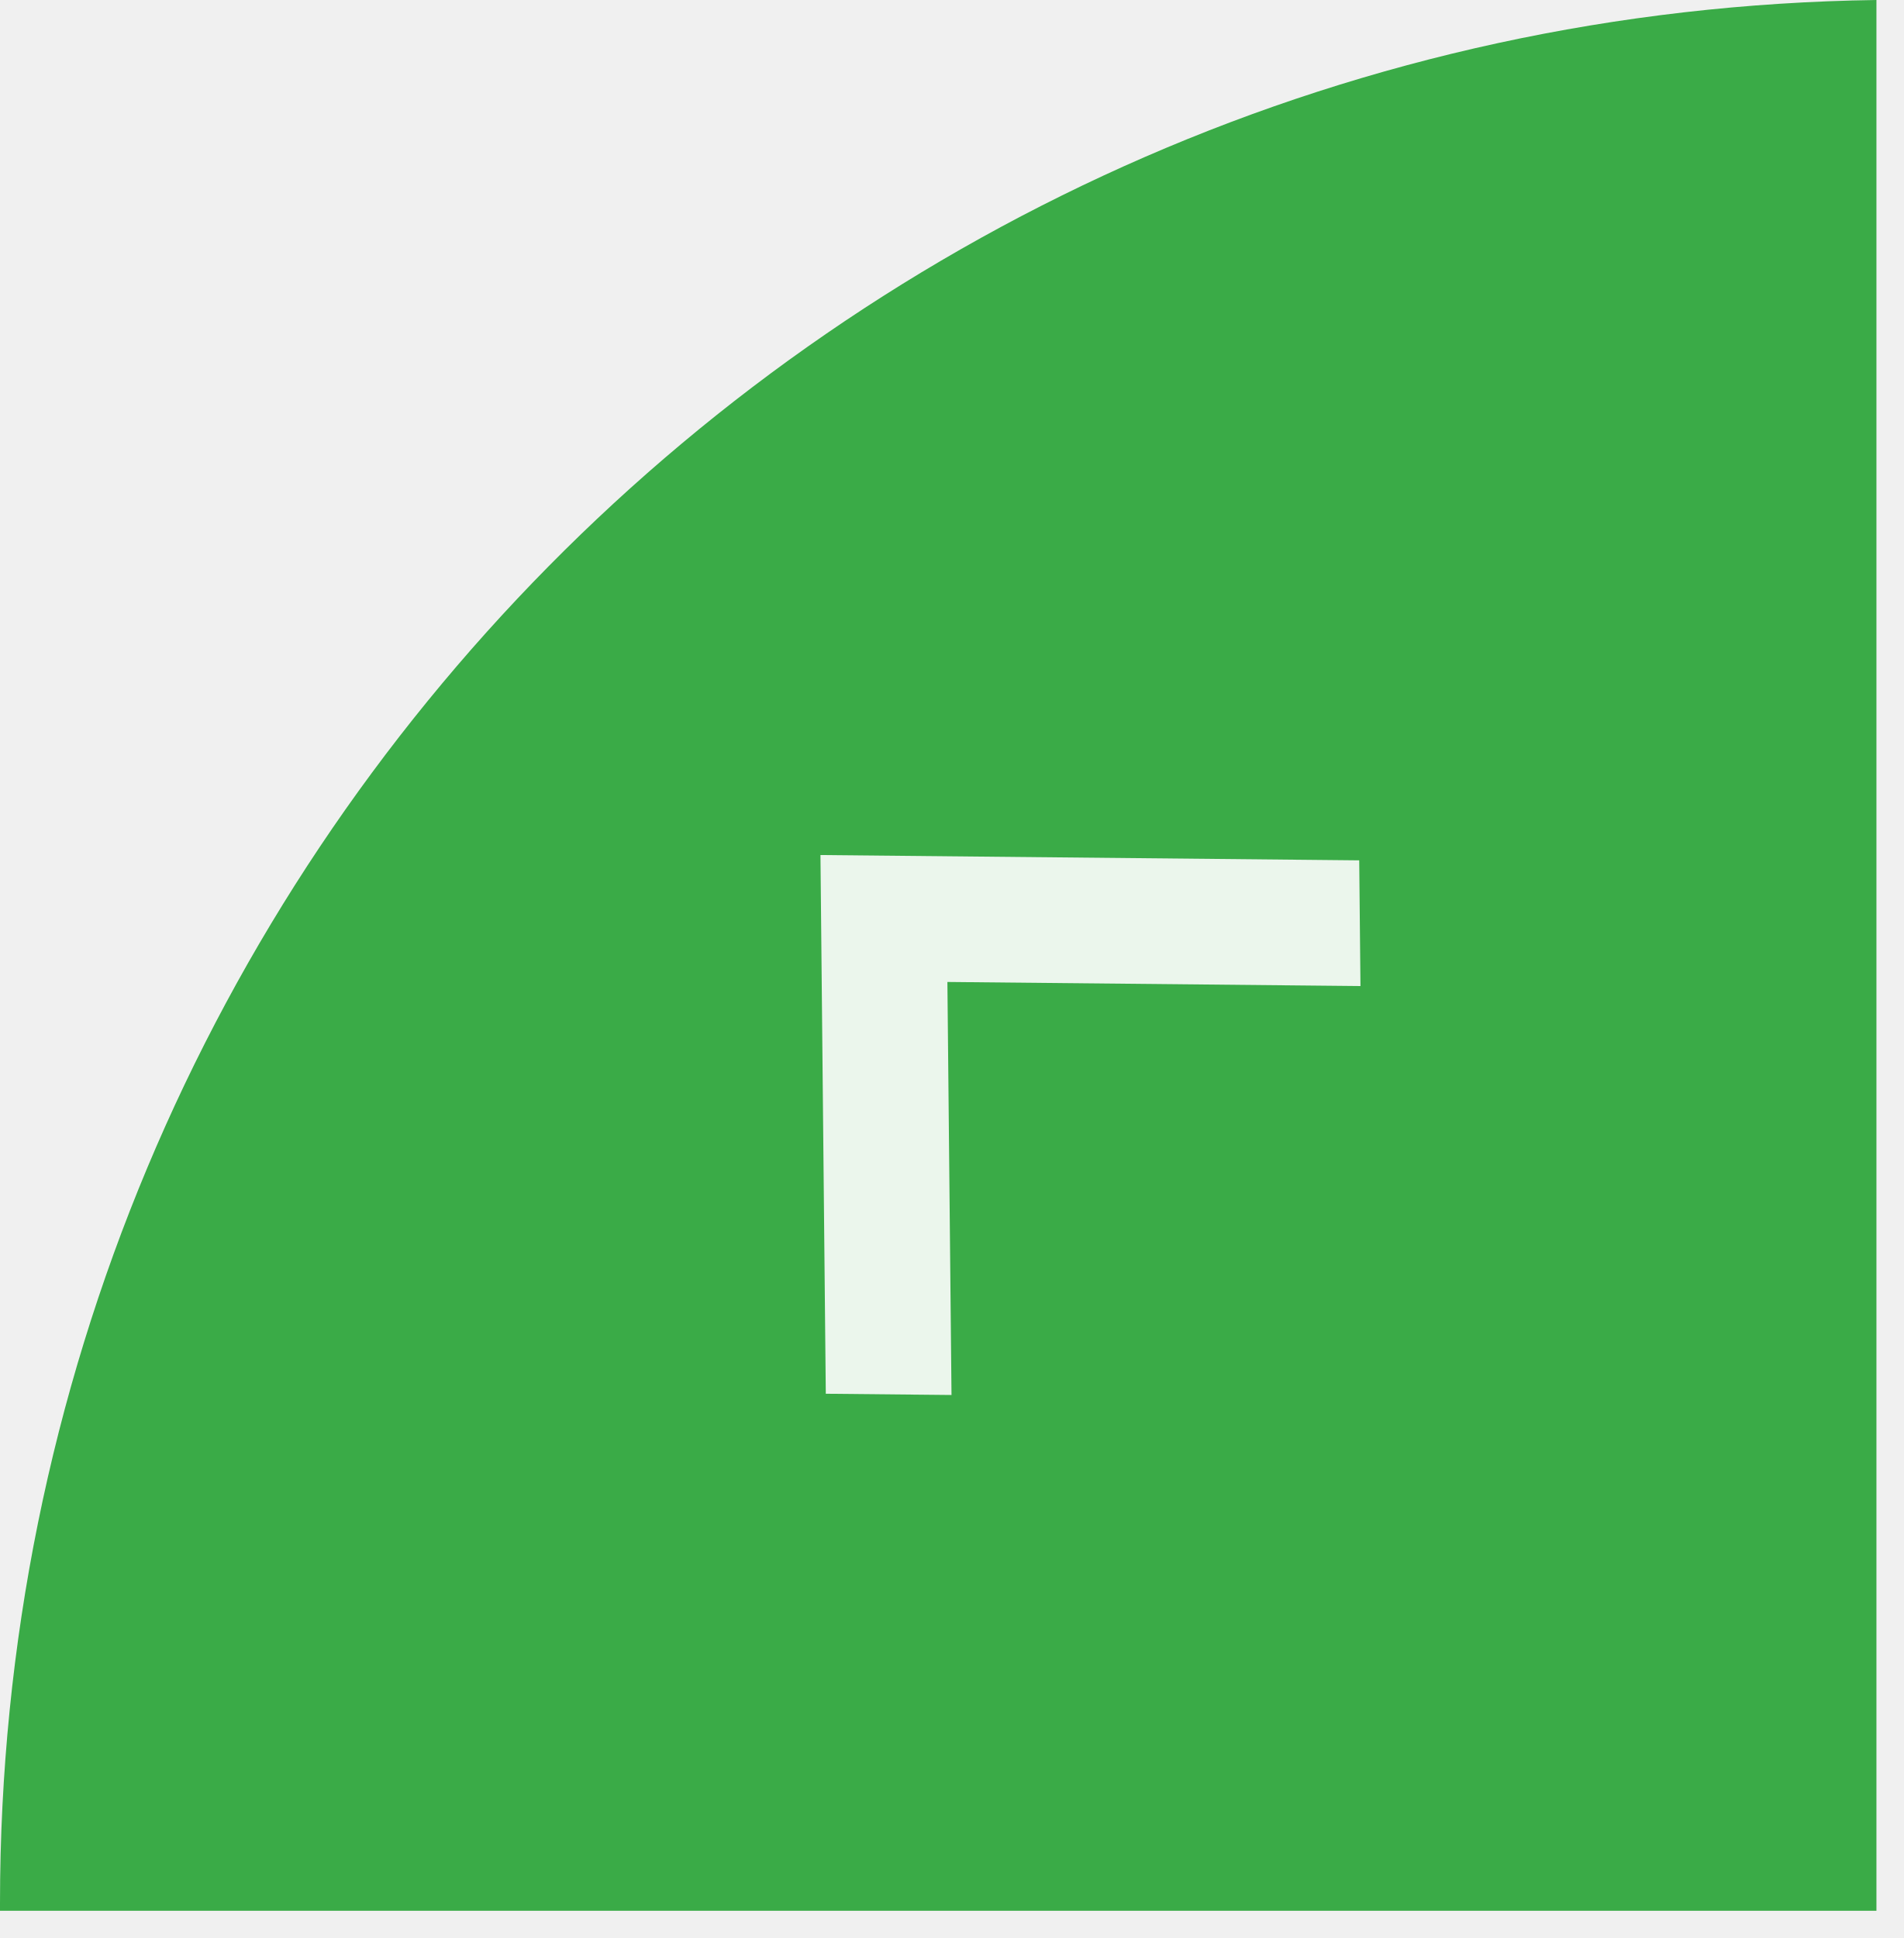
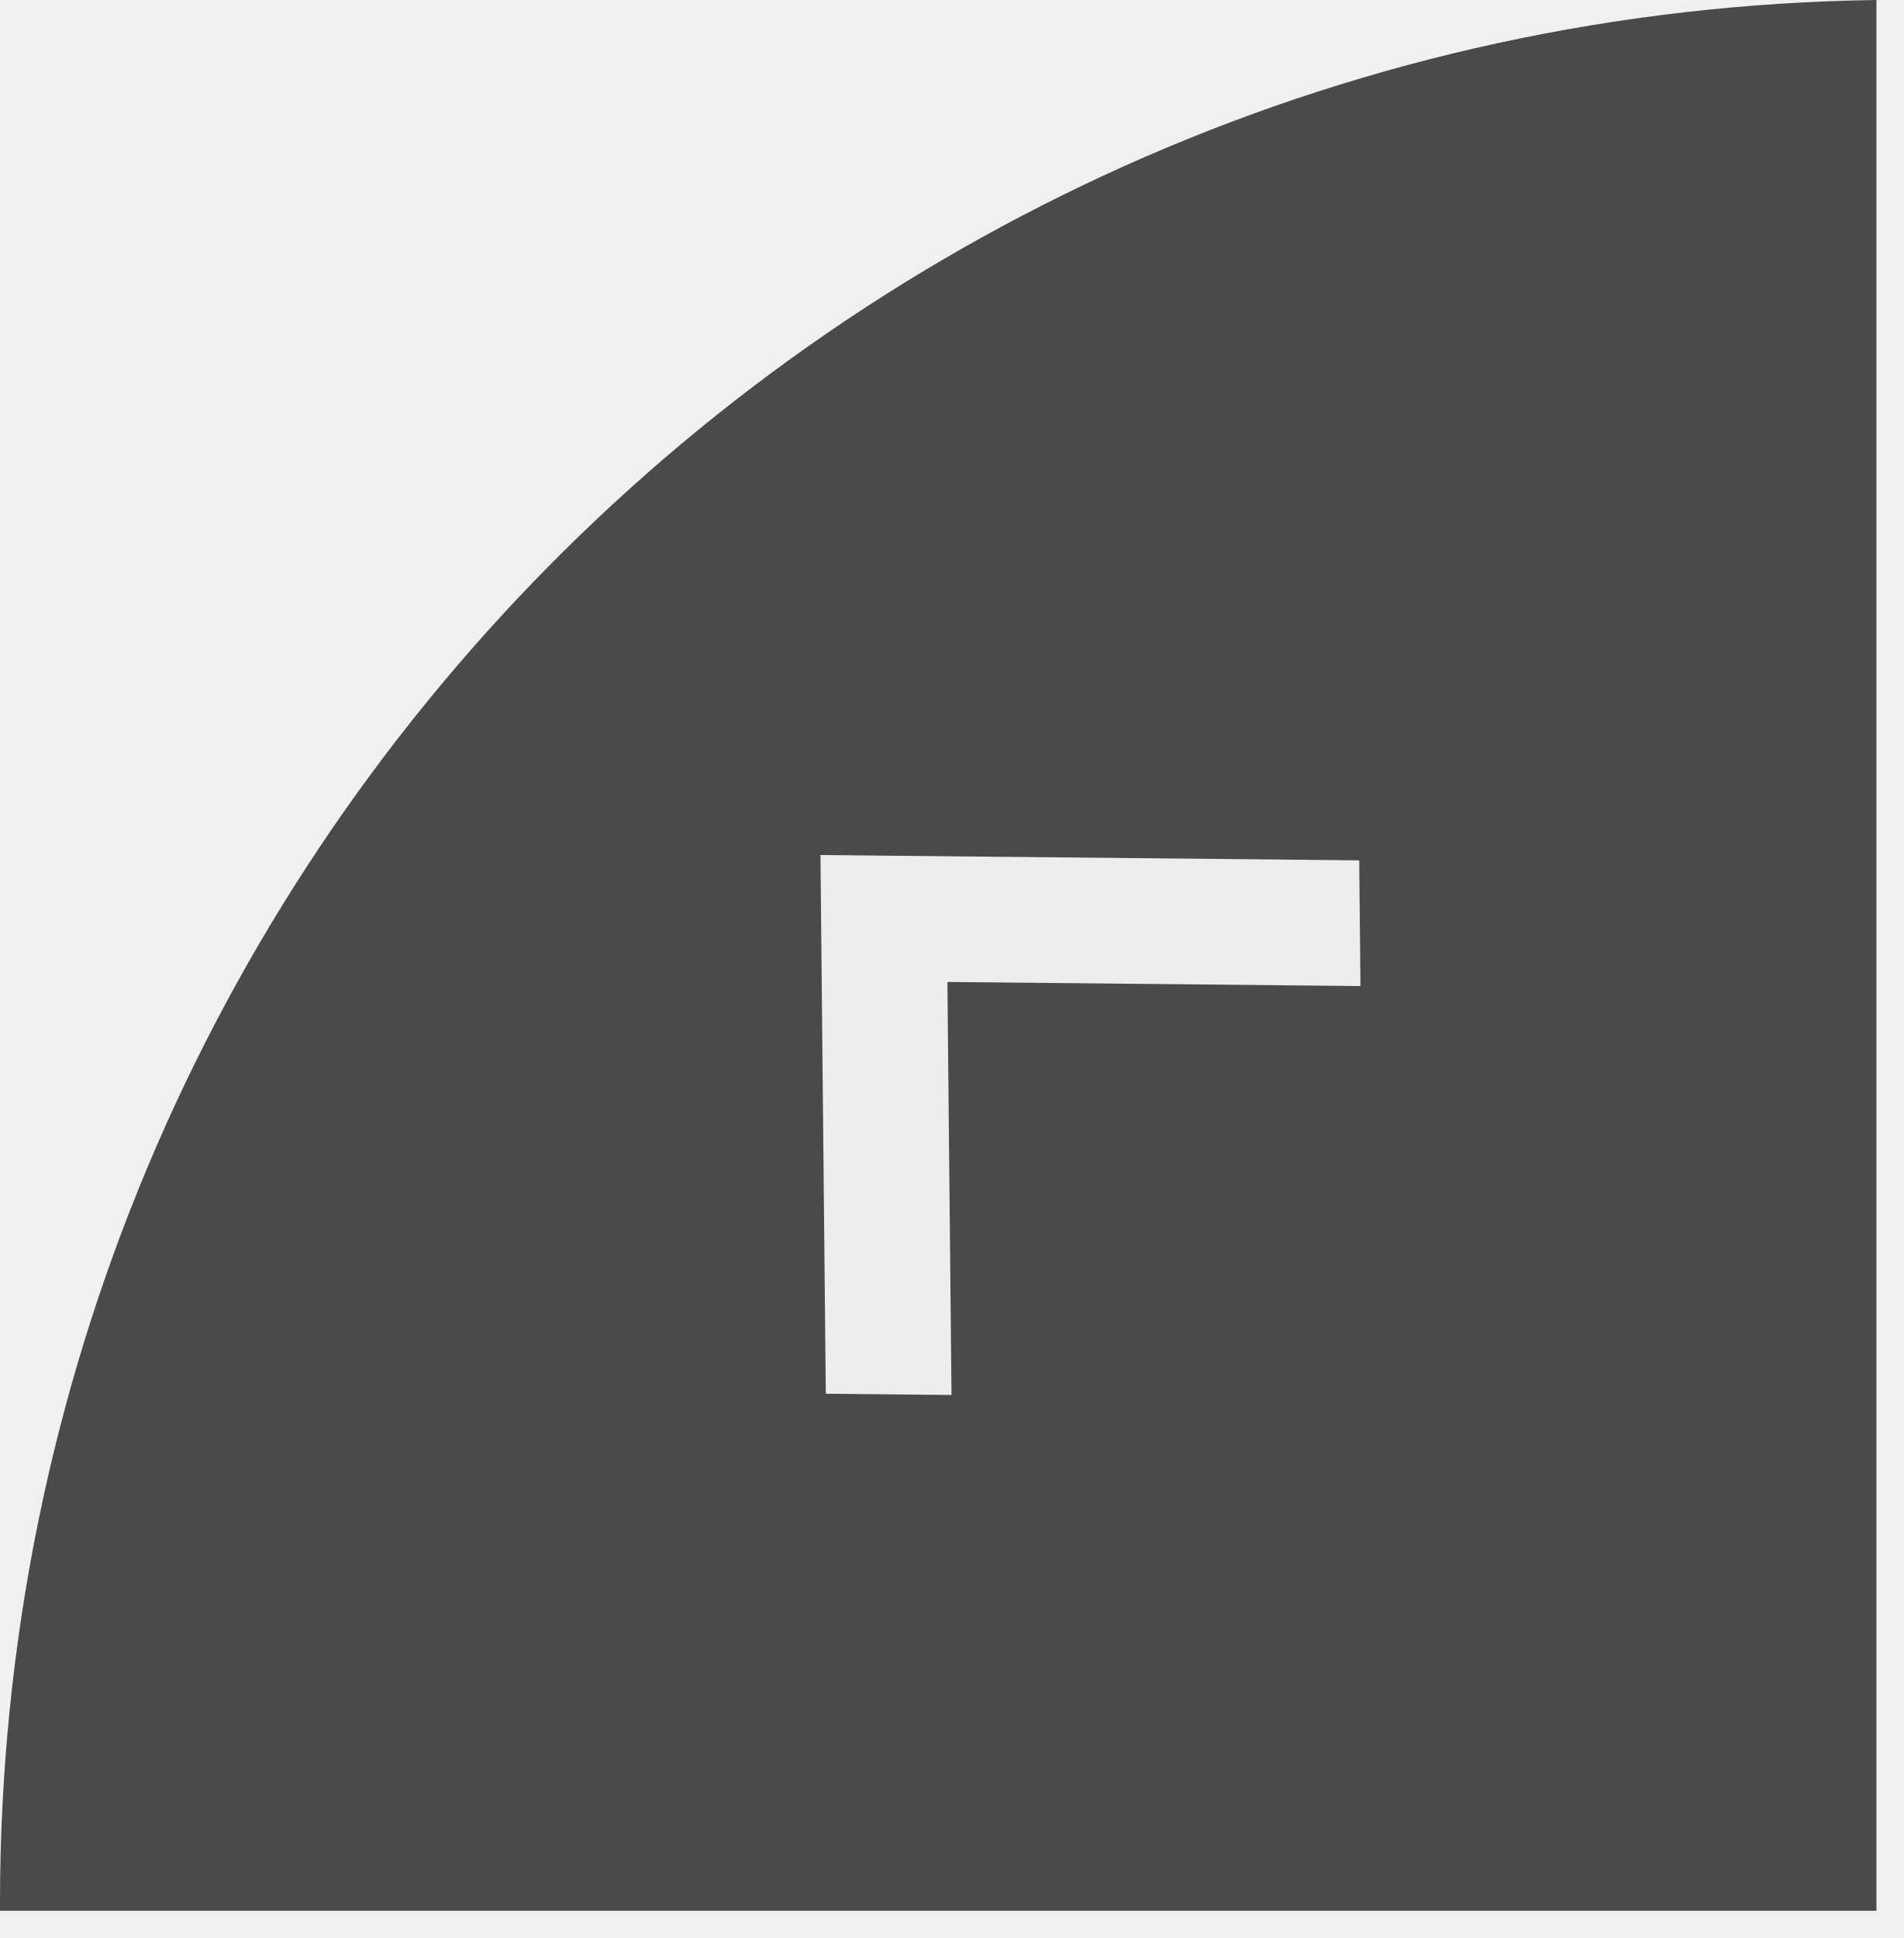
<svg xmlns="http://www.w3.org/2000/svg" width="55px" height="56px" viewBox="0 0 55 56" version="1.1">
  <defs />
  <g id="new" stroke="none" stroke-width="1" fill="none" fill-rule="evenodd">
    <g id="arrow_up_hover">
-       <path d="M54.218,4.35207426e-14 L54.218,55.213 L0,55.213 C0,55.14 0,55.067 0,54.995 C0,24.88 24.203,0.418 54.218,4.39513877e-14 Z" id="Combined-Shape-Copy" fill="#3AAB47" />
+       <path d="M54.218,4.35207426e-14 L54.218,55.213 L0,55.213 C0,55.14 0,55.067 0,54.995 C0,24.88 24.203,0.418 54.218,4.39513877e-14 Z" id="Combined-Shape-Copy" fill="#4A4A4A" />
      <polygon id="Shape-Copy-3" fill="#FFFFFF" opacity="0.897" transform="translate(28.55367, 29.55367) rotate(45) translate(-28.55367, -29.55367) " points="35.409 21.198 32.815 18.655 21.699 29.554 32.815 40.452 35.409 37.909 26.886 29.554" />
    </g>
  </g>
</svg>
